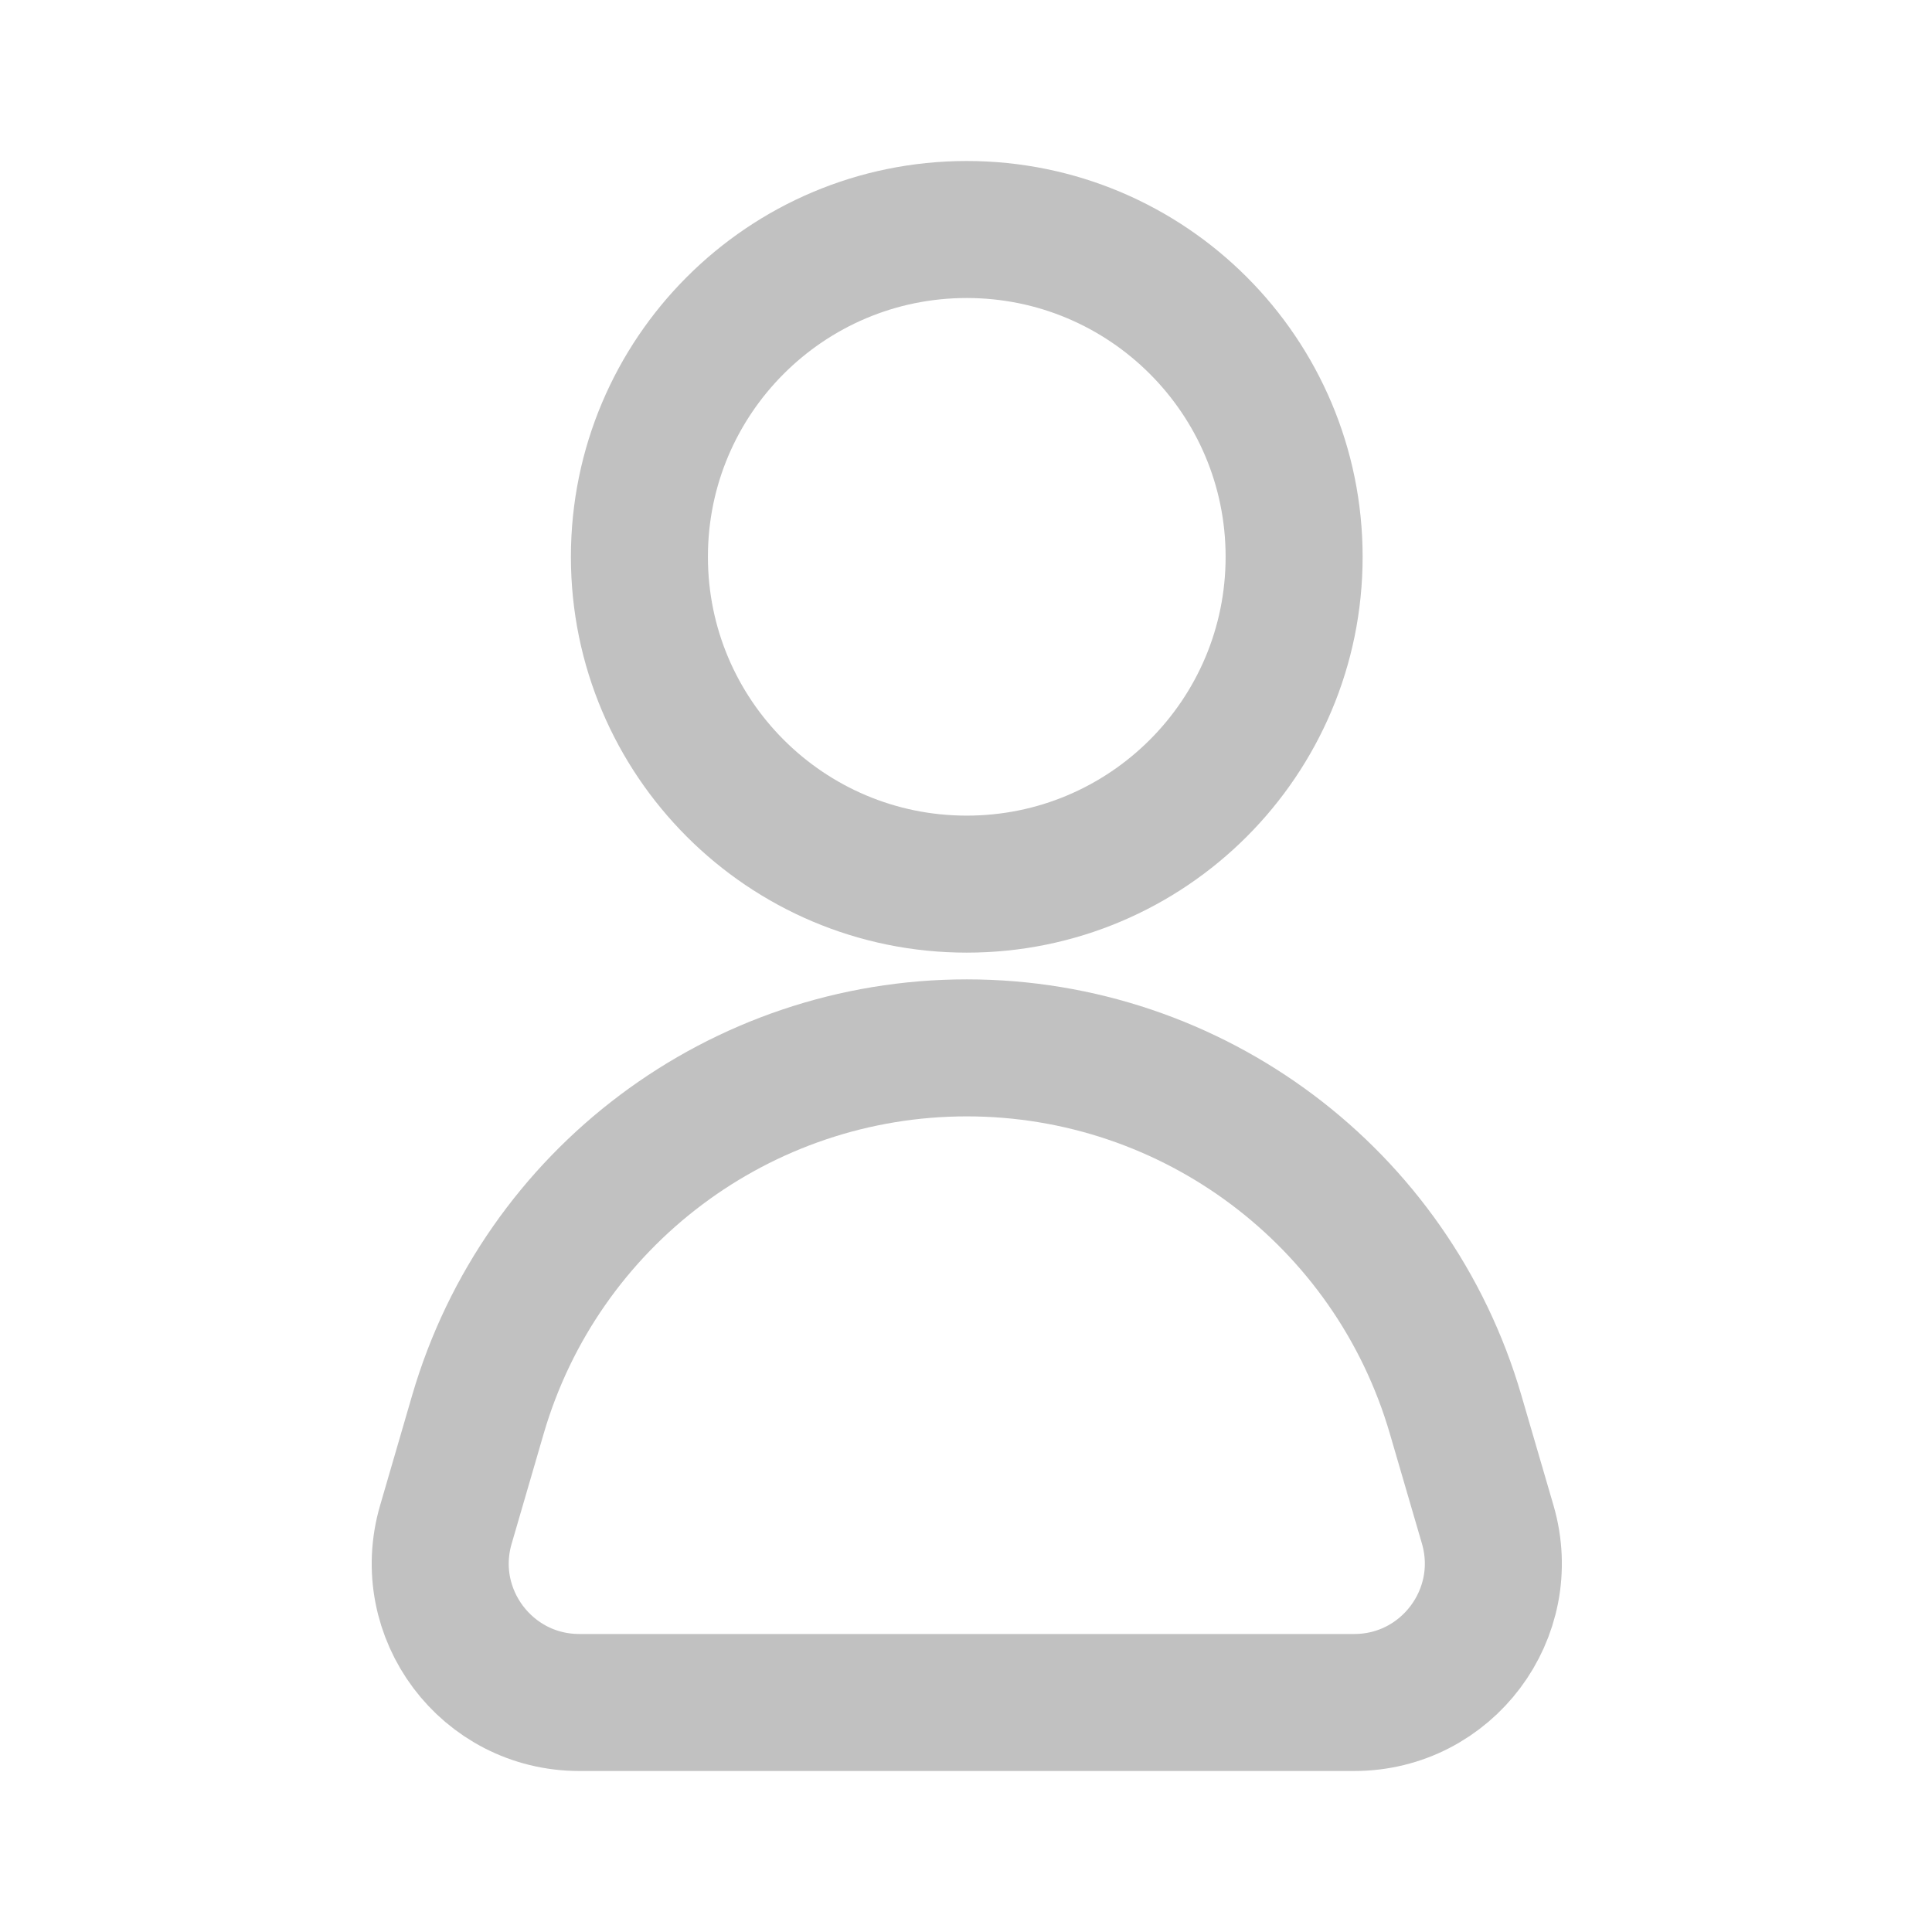
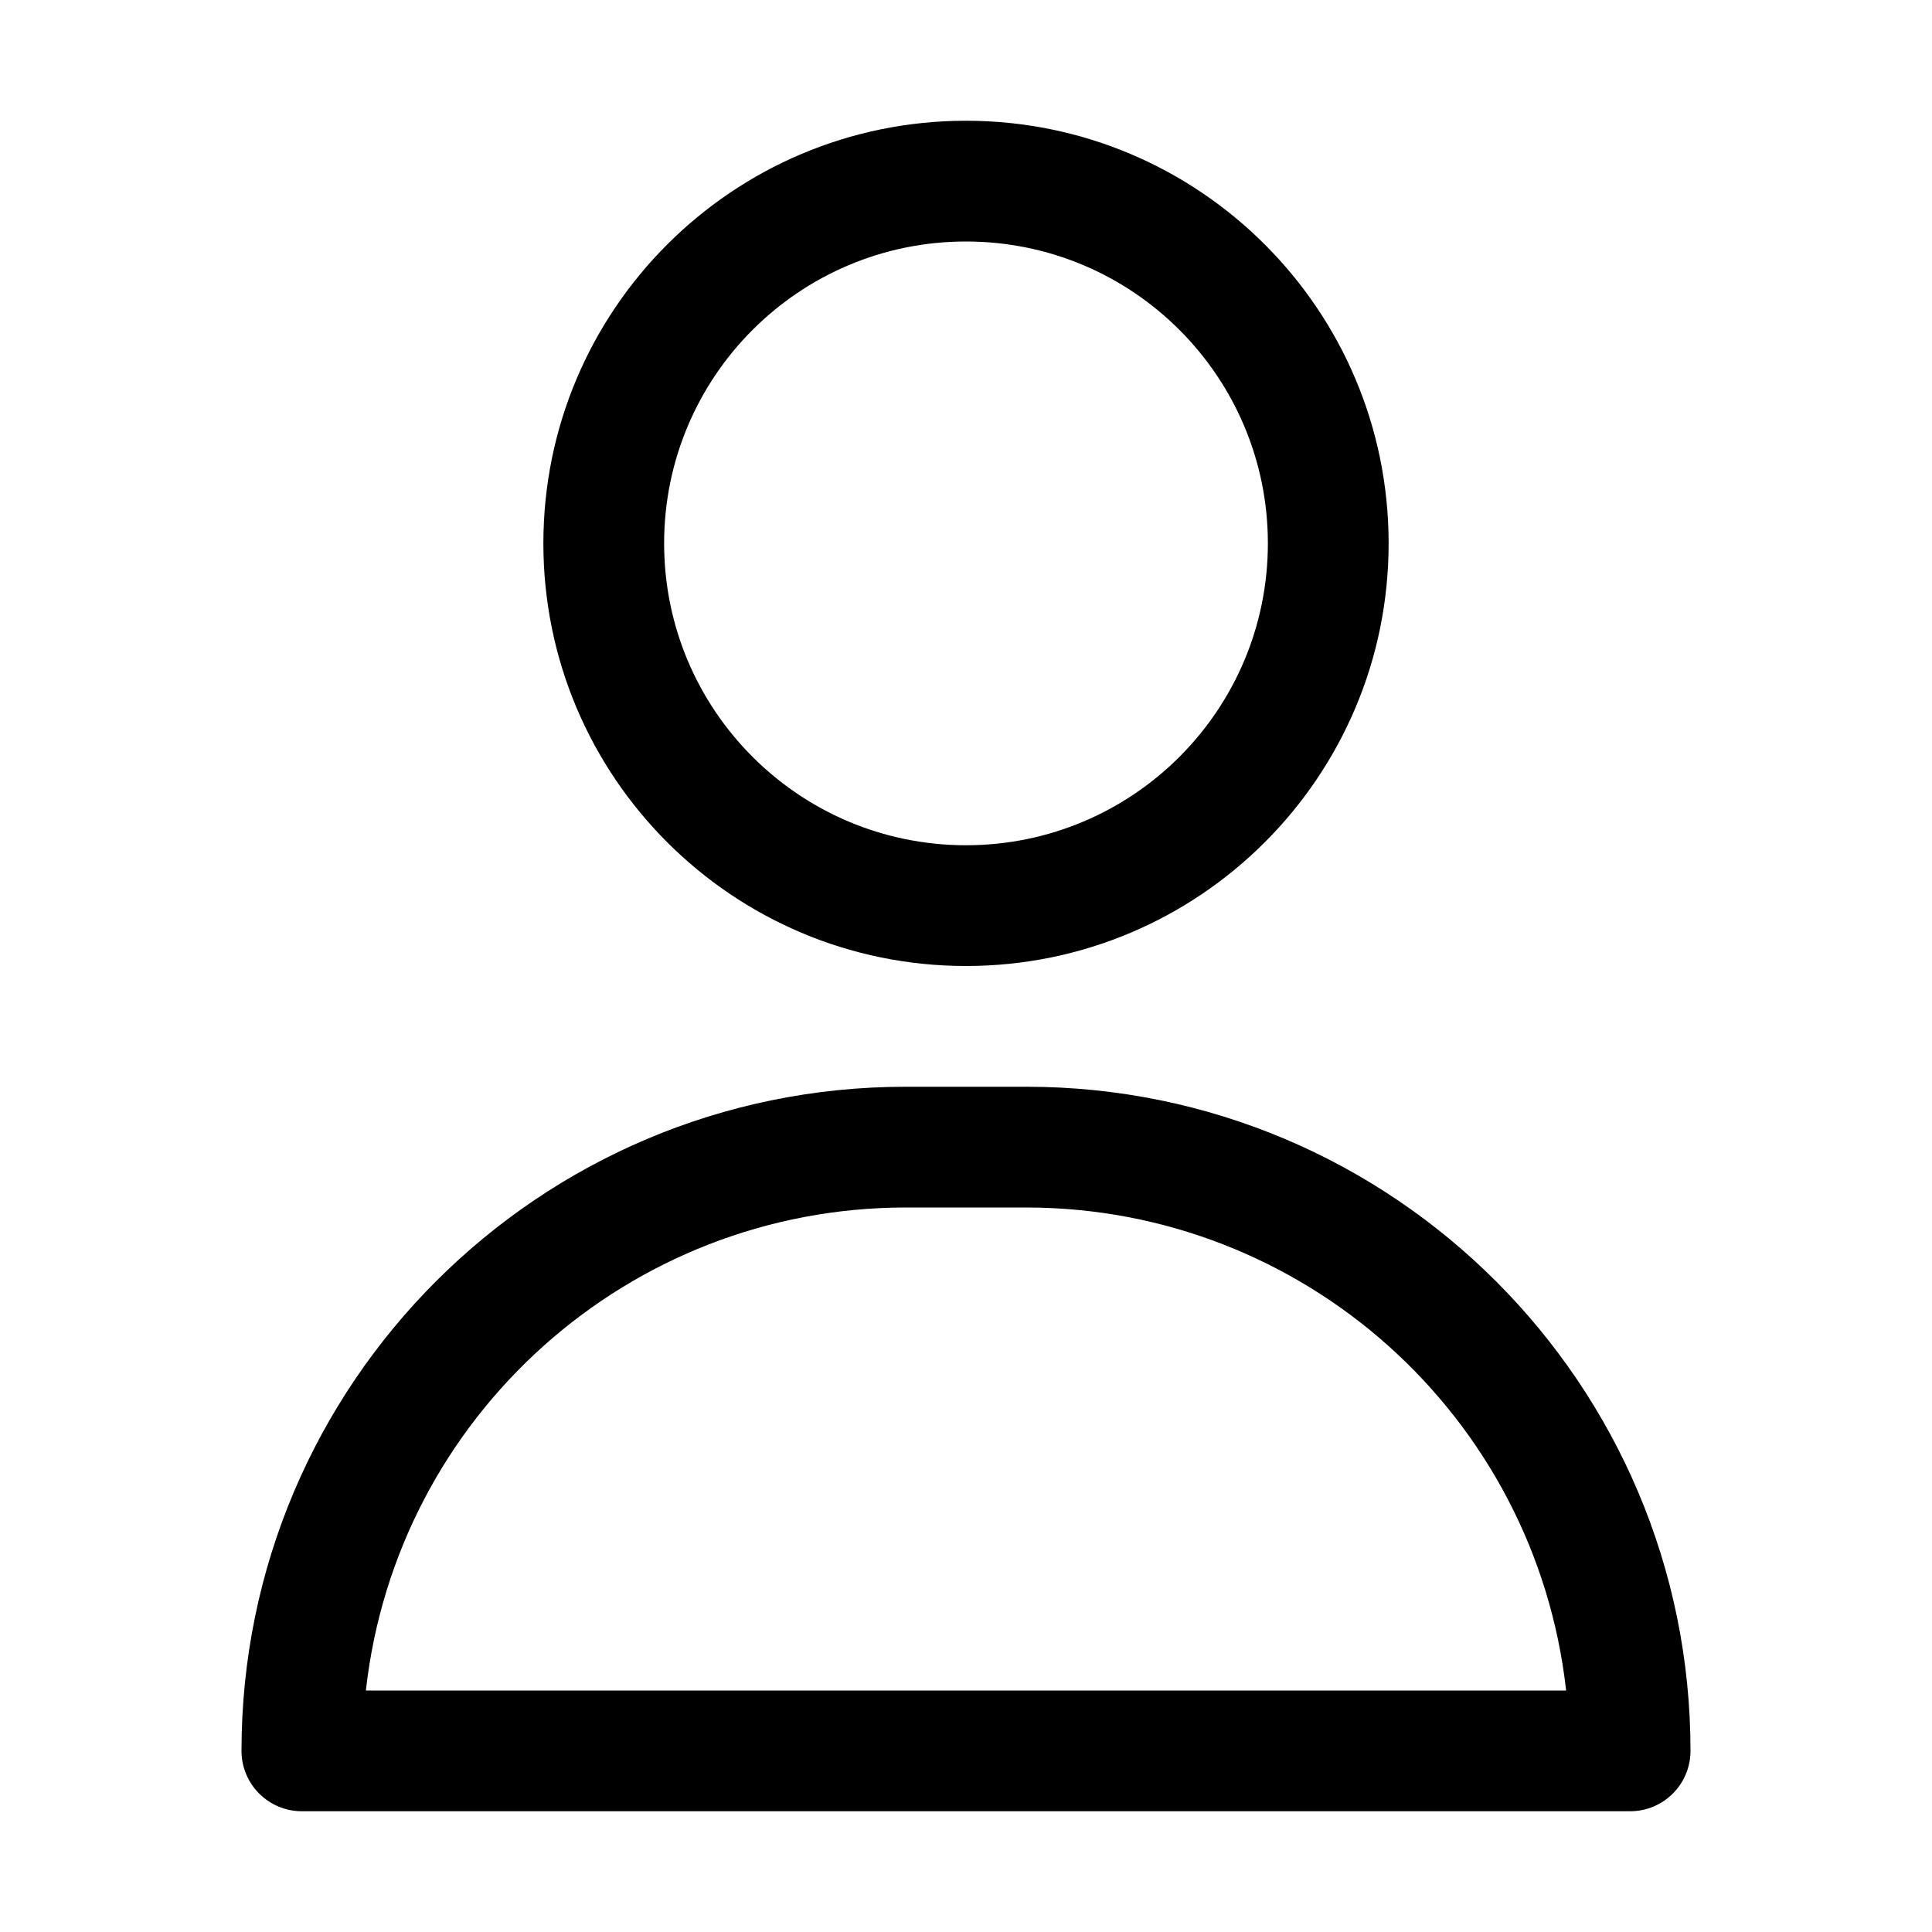
- <svg xmlns="http://www.w3.org/2000/svg" width="800px" height="800px" viewBox="0 0 24 24" fill="none">
-   <g id="SVGRepo_bgCarrier" stroke-width="0" />
-   <g id="SVGRepo_tracerCarrier" stroke-linecap="round" stroke-linejoin="round" />
-   <g id="SVGRepo_iconCarrier">
-     <path d="M12.009 2.851C14.255 2.851 16.076 4.672 16.076 6.917C16.076 9.163 14.255 10.983 12.009 10.983C9.764 10.983 7.943 9.163 7.943 6.917C7.943 4.672 9.764 2.851 12.009 2.851Z" stroke="#c1c1c1" stroke-width="1.702" />
-     <path d="M5.937 17.571L5.539 18.938C5.216 20.044 6.045 21.149 7.197 21.149H16.823C17.974 21.149 18.803 20.044 18.481 18.938L18.082 17.571C17.295 14.872 14.821 13.017 12.01 13.017C9.198 13.017 6.725 14.872 5.937 17.571Z" stroke="#c1c1c1" stroke-width="1.702" />
+ <svg xmlns="http://www.w3.org/2000/svg" viewBox="0 0 32 32">
+   <g id="about">
+     <path d="M16,16A7,7,0,1,0,9,9,7,7,0,0,0,16,16ZM16,4a5,5,0,1,1-5,5A5,5,0,0,1,16,4Z" />
+     <path d="M17,18H15A11,11,0,0,0,4,29a1,1,0,0,0,1,1H27a1,1,0,0,0,1-1A11,11,0,0,0,17,18ZM6.06,28A9,9,0,0,1,15,20h2a9,9,0,0,1,8.94,8Z" />
  </g>
</svg>
